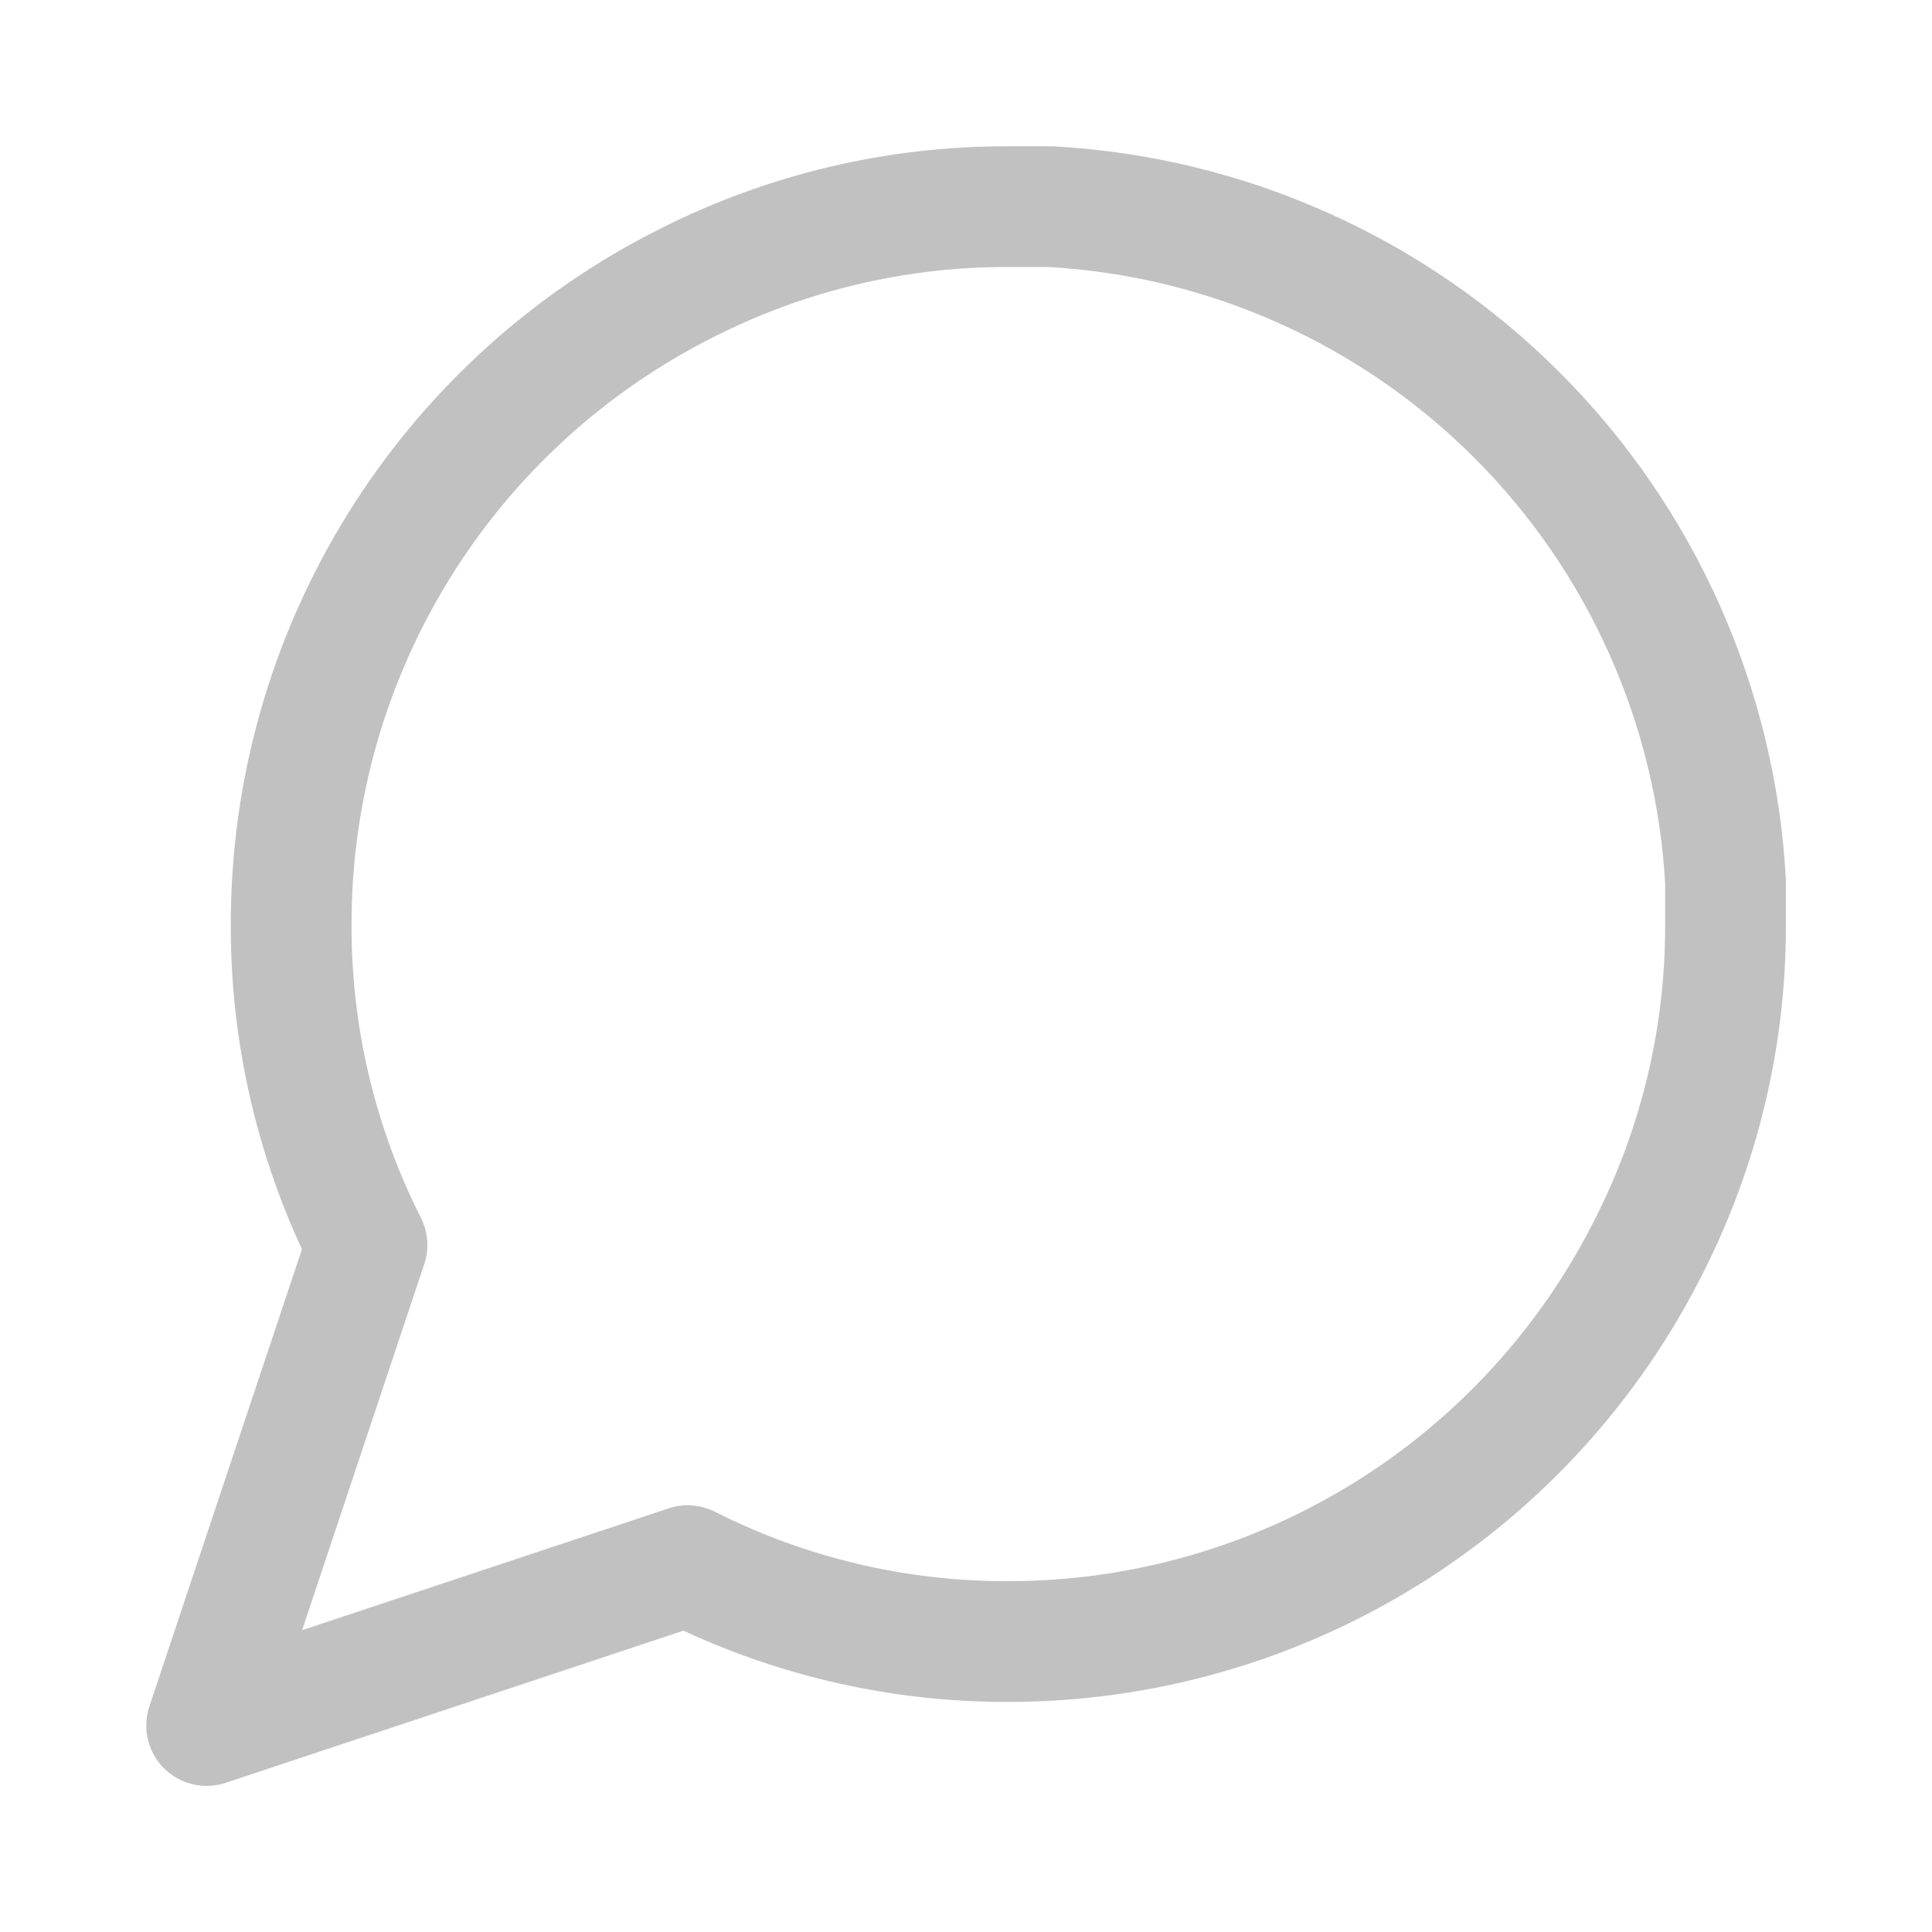
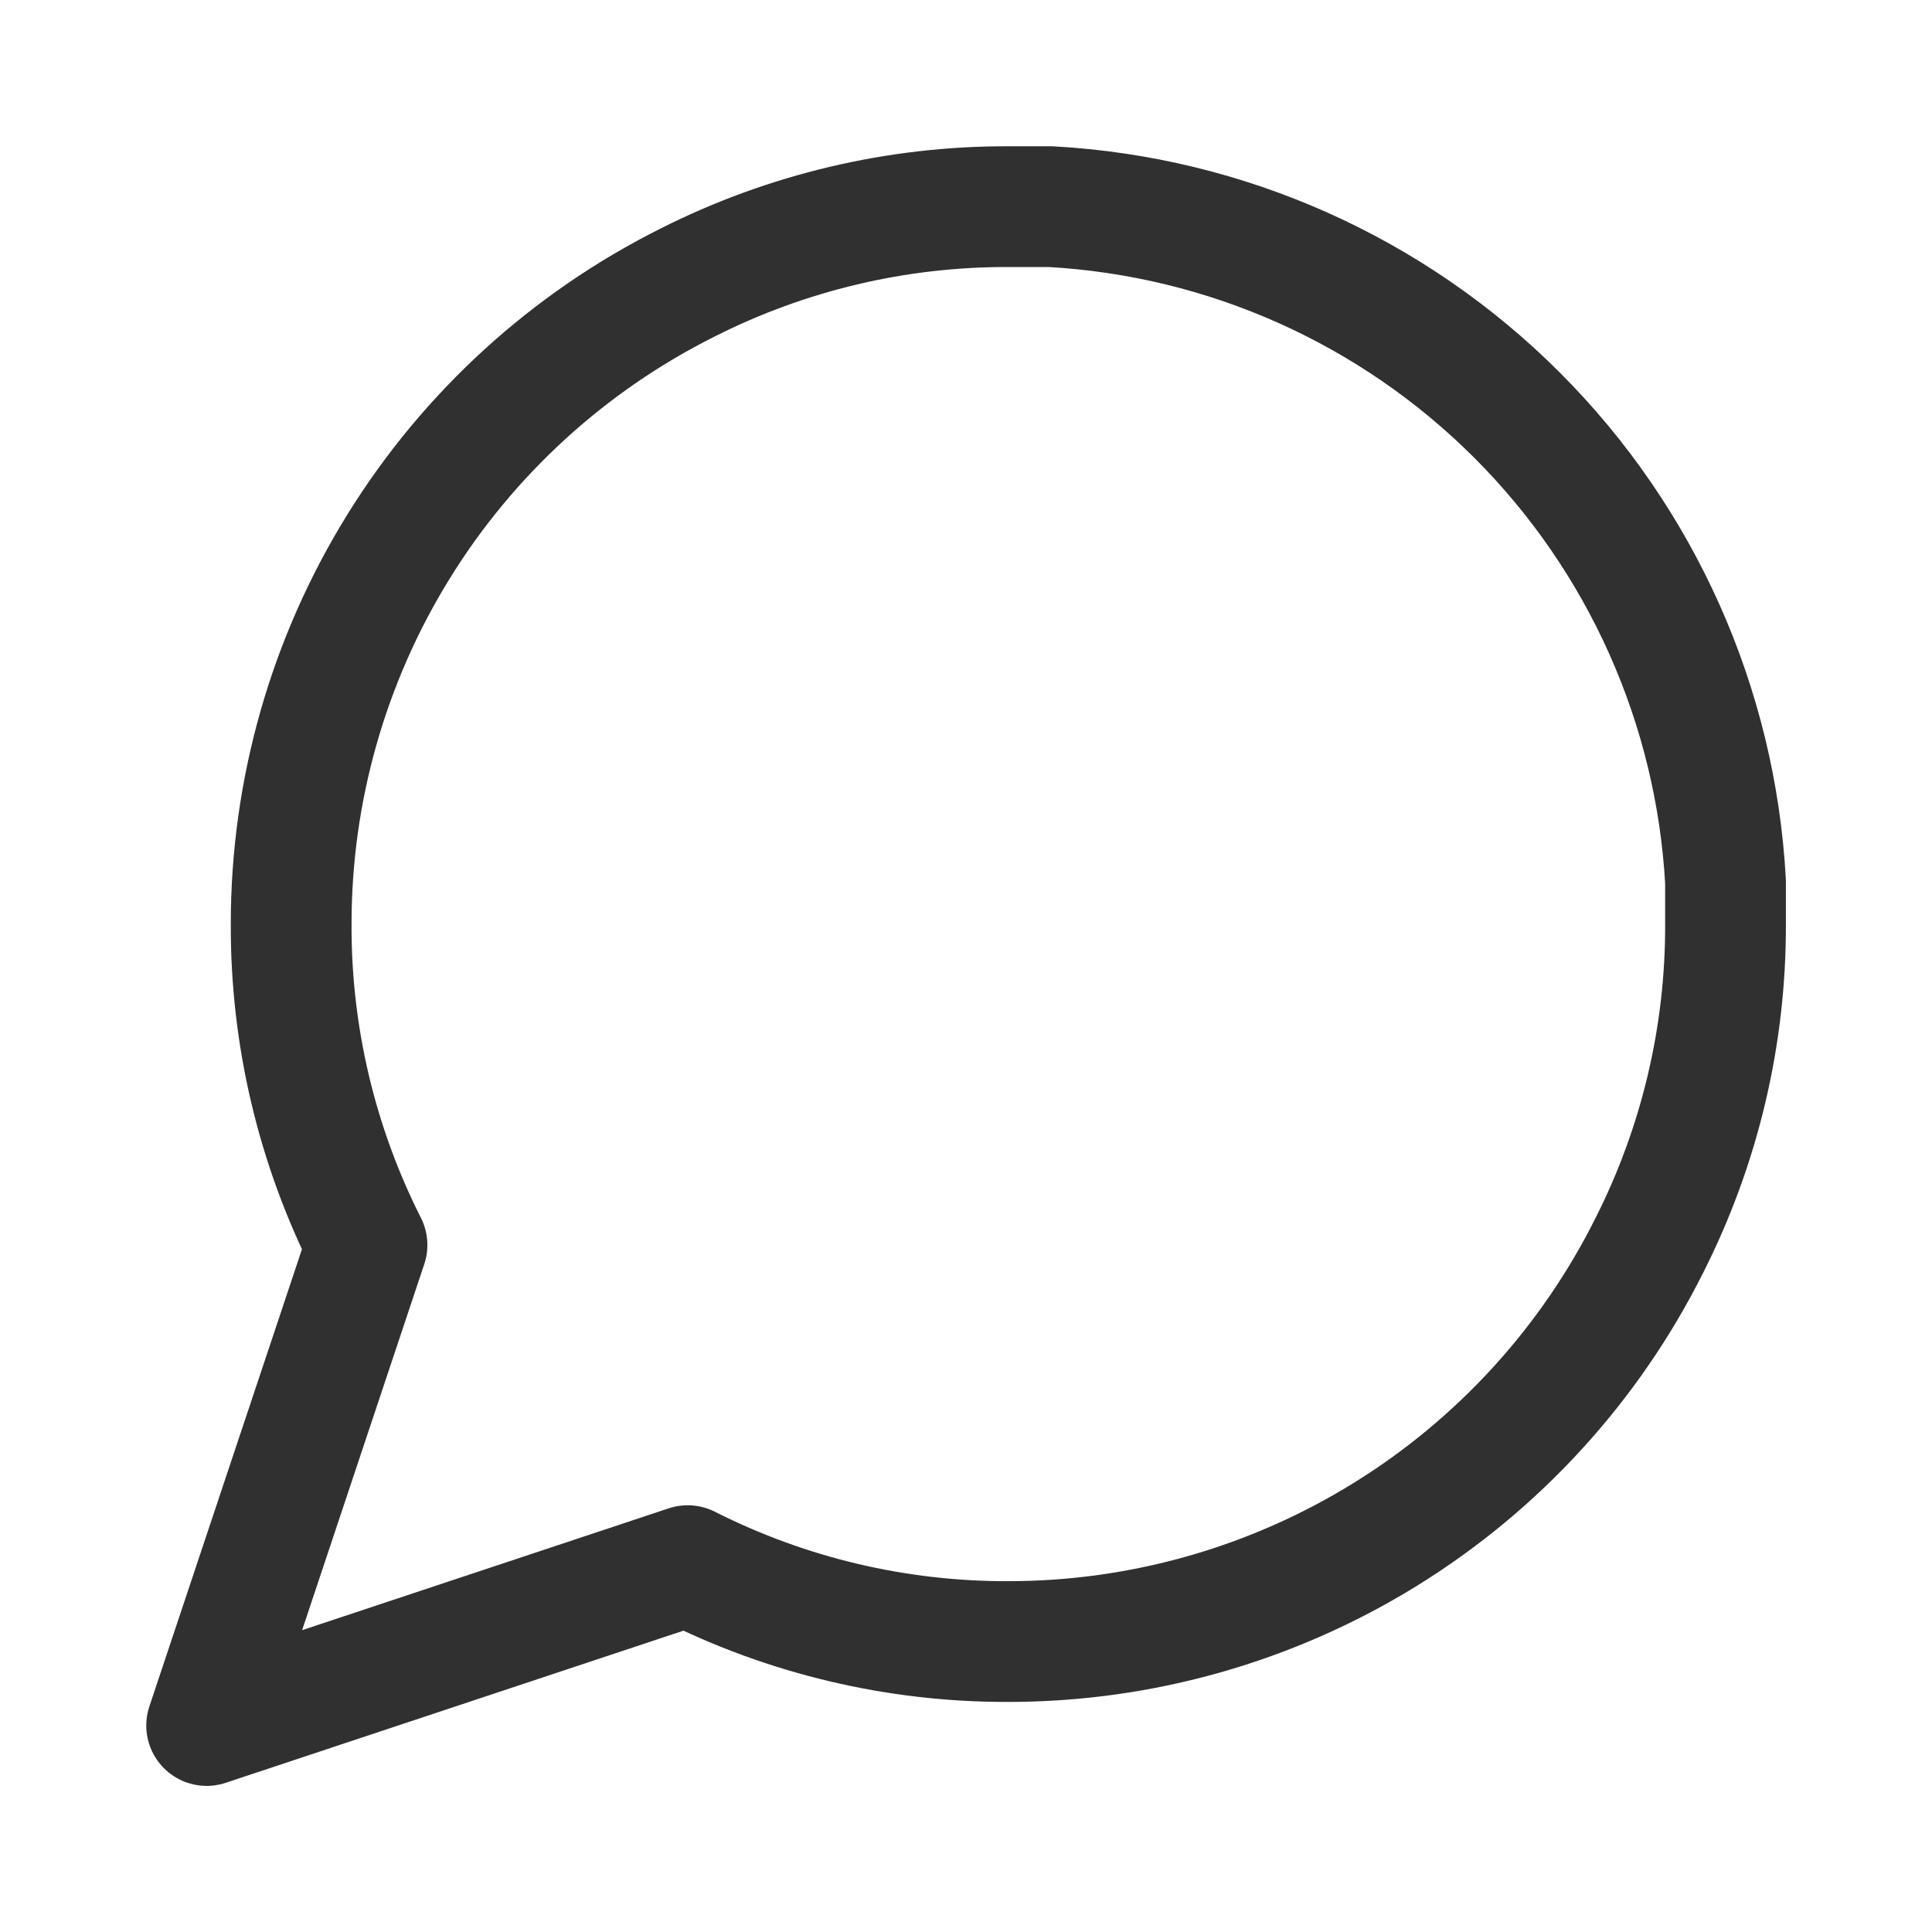
<svg xmlns="http://www.w3.org/2000/svg" width="24" height="24" viewBox="0 0 24 24" fill="none">
-   <g opacity="0.3">
+   <g>
    <path d="M21.435 11.476C21.44 12.862 21.116 14.229 20.491 15.466C19.752 16.946 18.615 18.191 17.208 19.061C15.801 19.931 14.179 20.392 12.525 20.392C11.142 20.396 9.777 20.073 8.543 19.449L2.567 21.435L4.559 15.466C3.934 14.229 3.611 12.862 3.617 11.476C3.617 9.822 4.078 8.201 4.948 6.794C5.817 5.387 7.062 4.25 8.541 3.51C9.776 2.886 11.141 2.563 12.525 2.567H13.049C15.234 2.687 17.297 3.609 18.845 5.157C20.392 6.704 21.315 8.768 21.435 10.953V11.476Z" stroke="#303030" stroke-width="1.5" stroke-linecap="round" stroke-linejoin="round" />
  </g>
</svg>
